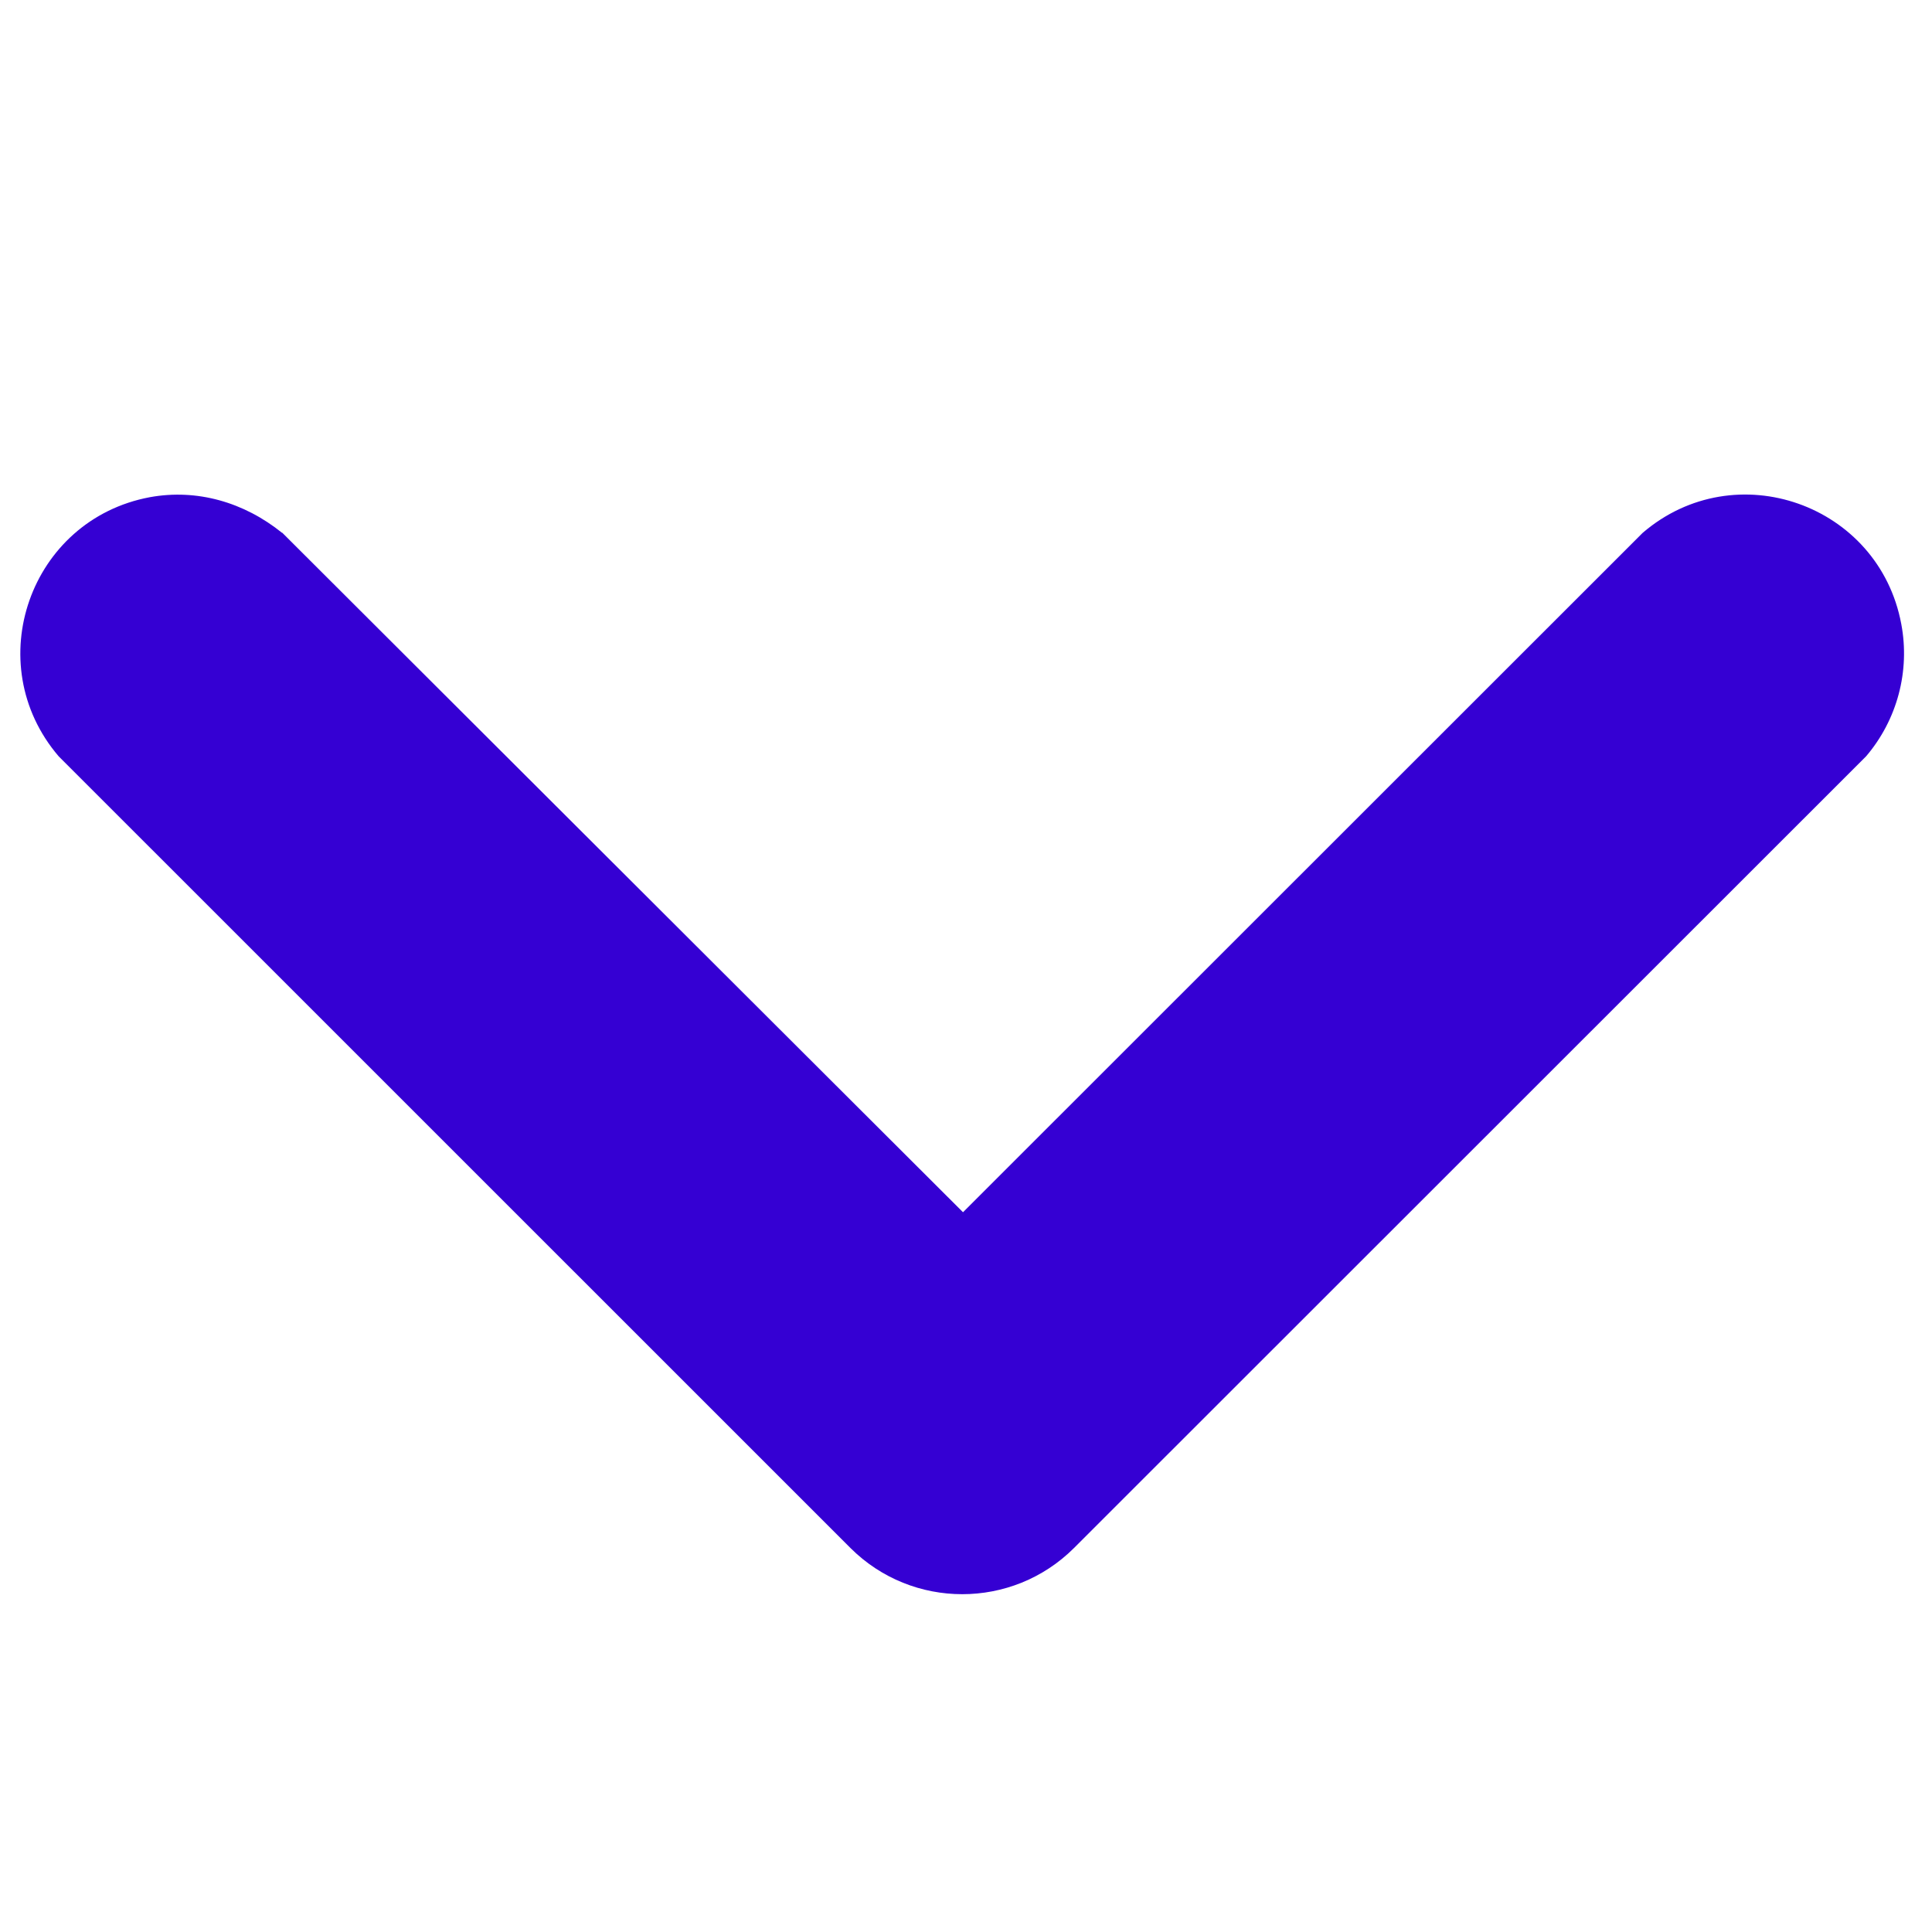
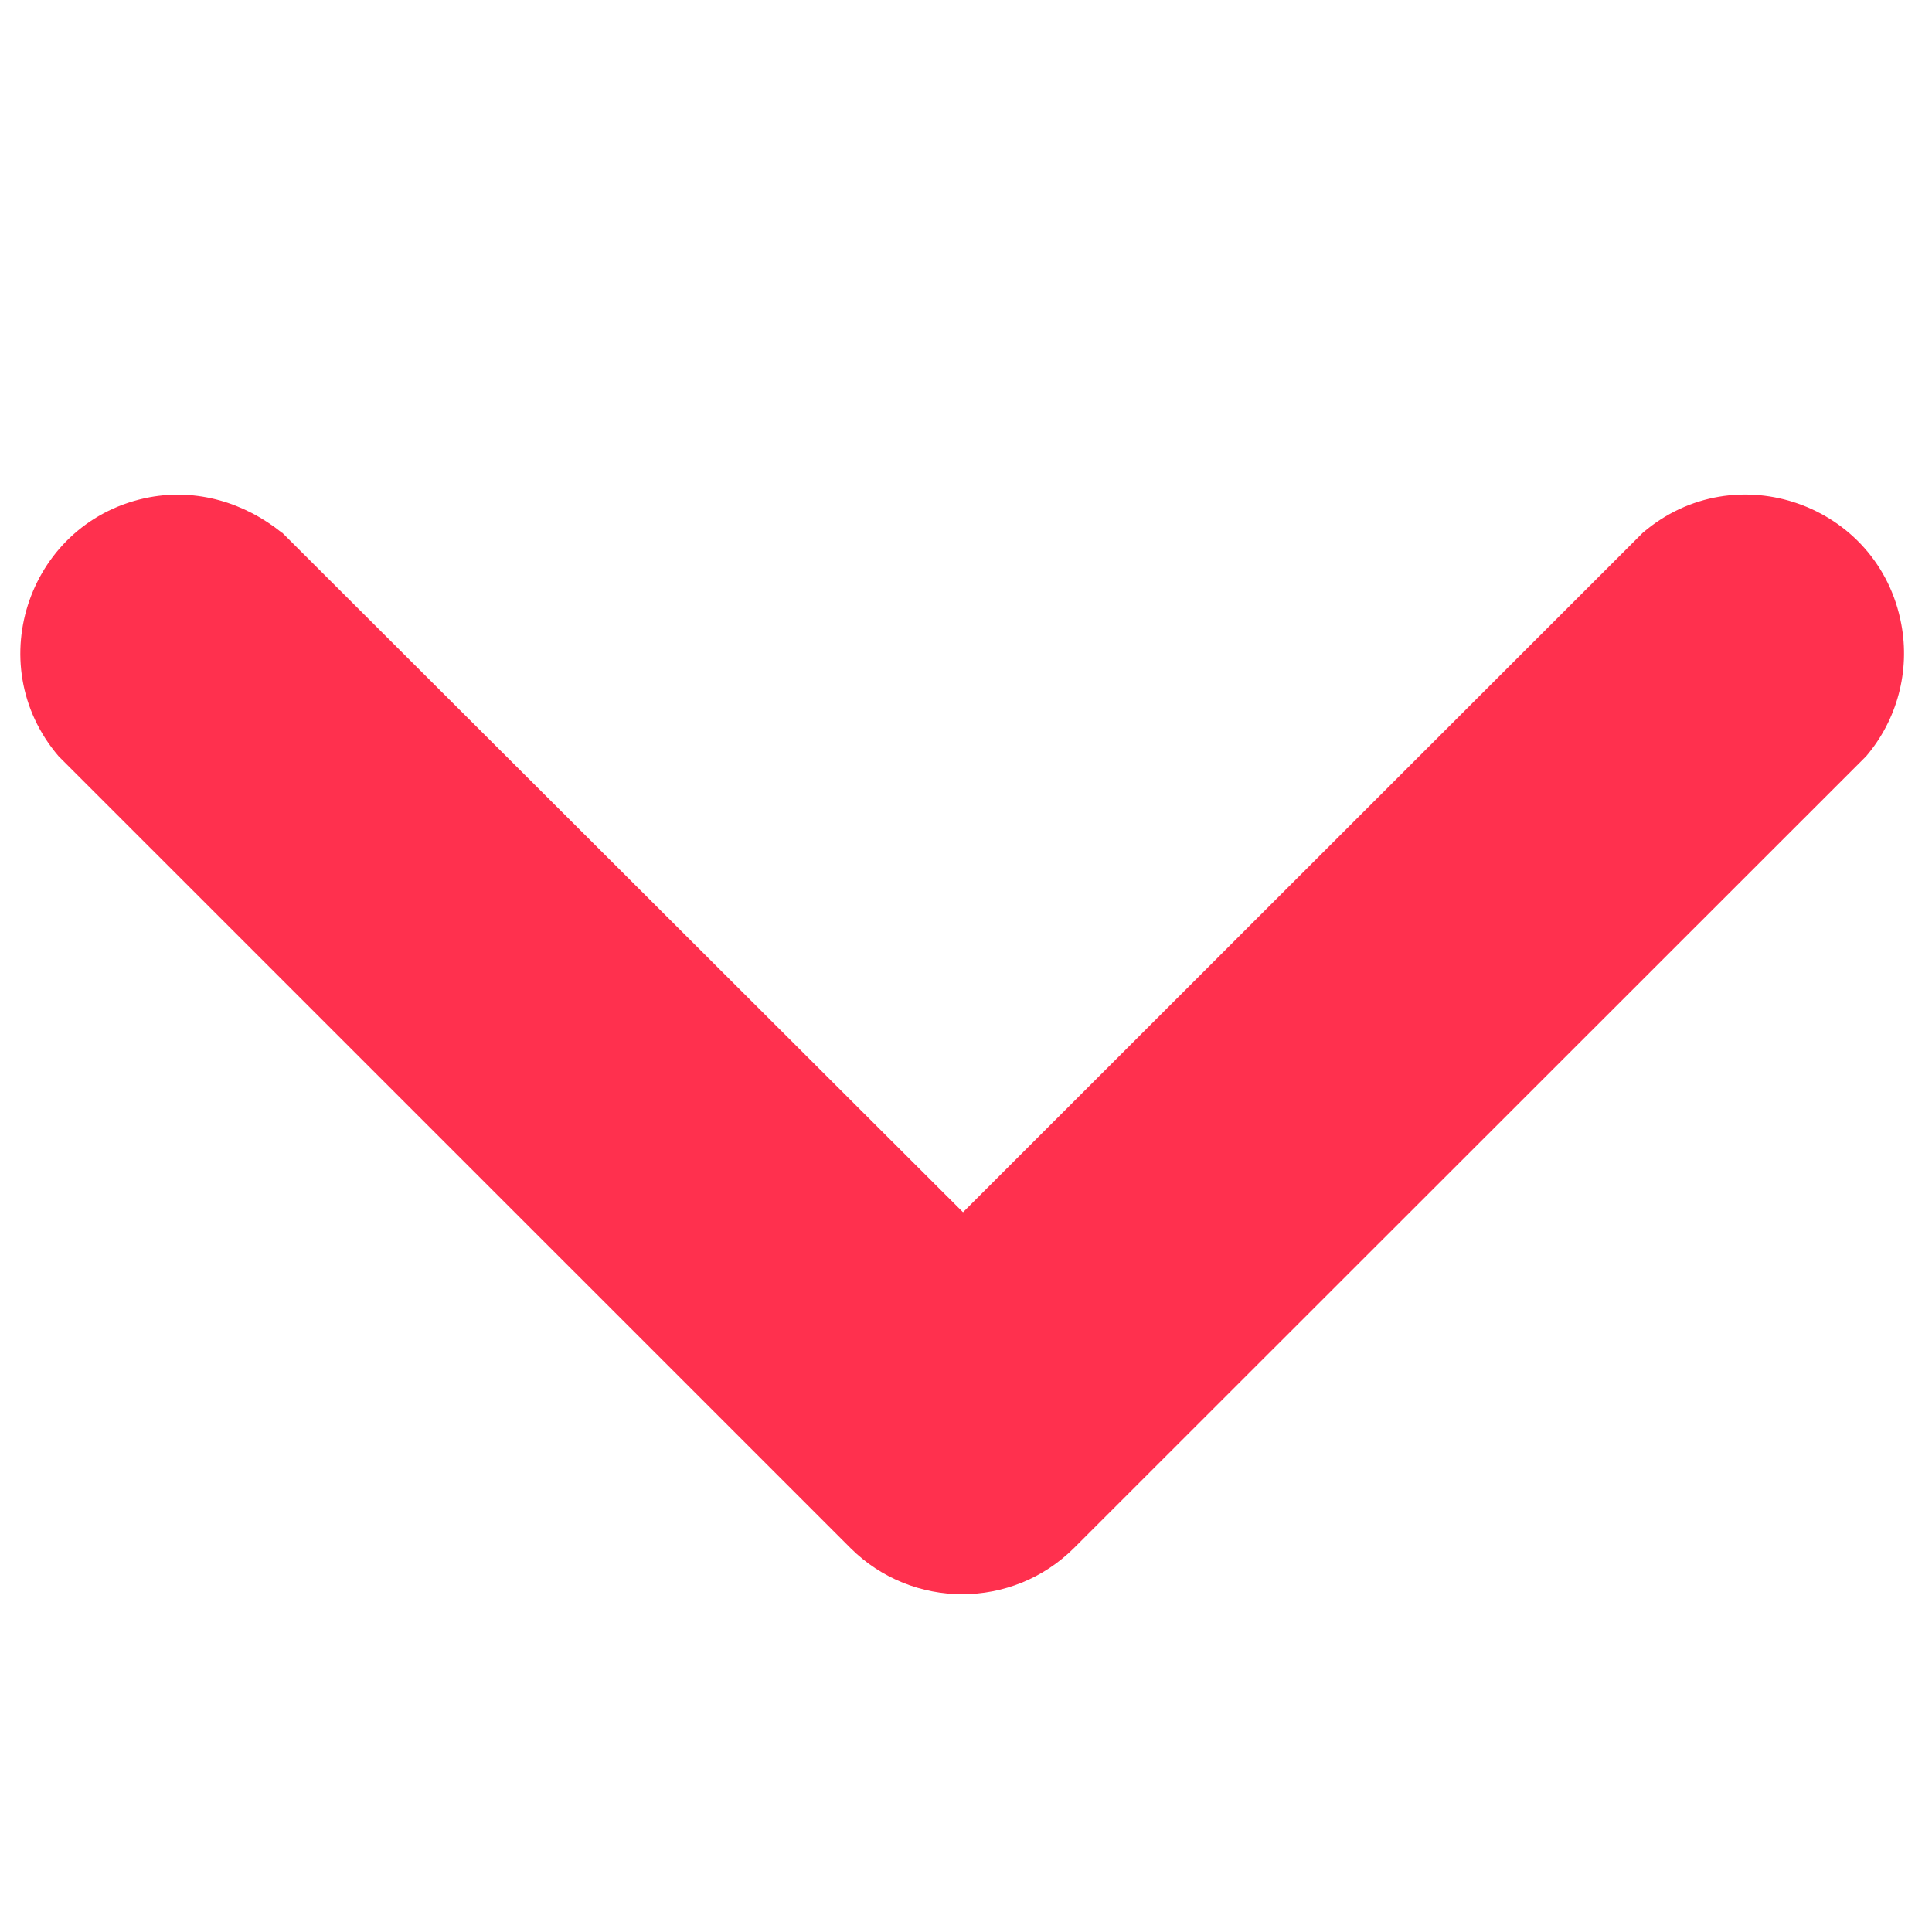
<svg xmlns="http://www.w3.org/2000/svg" viewBox="0 0 20 20" width="20px" height="20px">
-   <path fill="#3500d3" d="M 2.921 5.514 L 9.969 12.549 L 17.005 5.516 C 17.963 4.694 19.45 5.218 19.682 6.46 C 19.774 6.947 19.64 7.451 19.318 7.829 L 11.117 16.026 C 10.478 16.662 9.444 16.662 8.805 16.026 L 0.607 7.829 C -0.215 6.868 0.309 5.379 1.551 5.147 C 2.038 5.058 2.526 5.198 2.92 5.516 L 2.921 5.514 Z" />
+   <path fill="#ff304e" d="M 2.921 5.514 L 9.969 12.549 L 17.005 5.516 C 17.963 4.694 19.45 5.218 19.682 6.46 C 19.774 6.947 19.64 7.451 19.318 7.829 L 11.117 16.026 C 10.478 16.662 9.444 16.662 8.805 16.026 L 0.607 7.829 C -0.215 6.868 0.309 5.379 1.551 5.147 C 2.038 5.058 2.526 5.198 2.92 5.516 L 2.921 5.514 Z" />
</svg>
